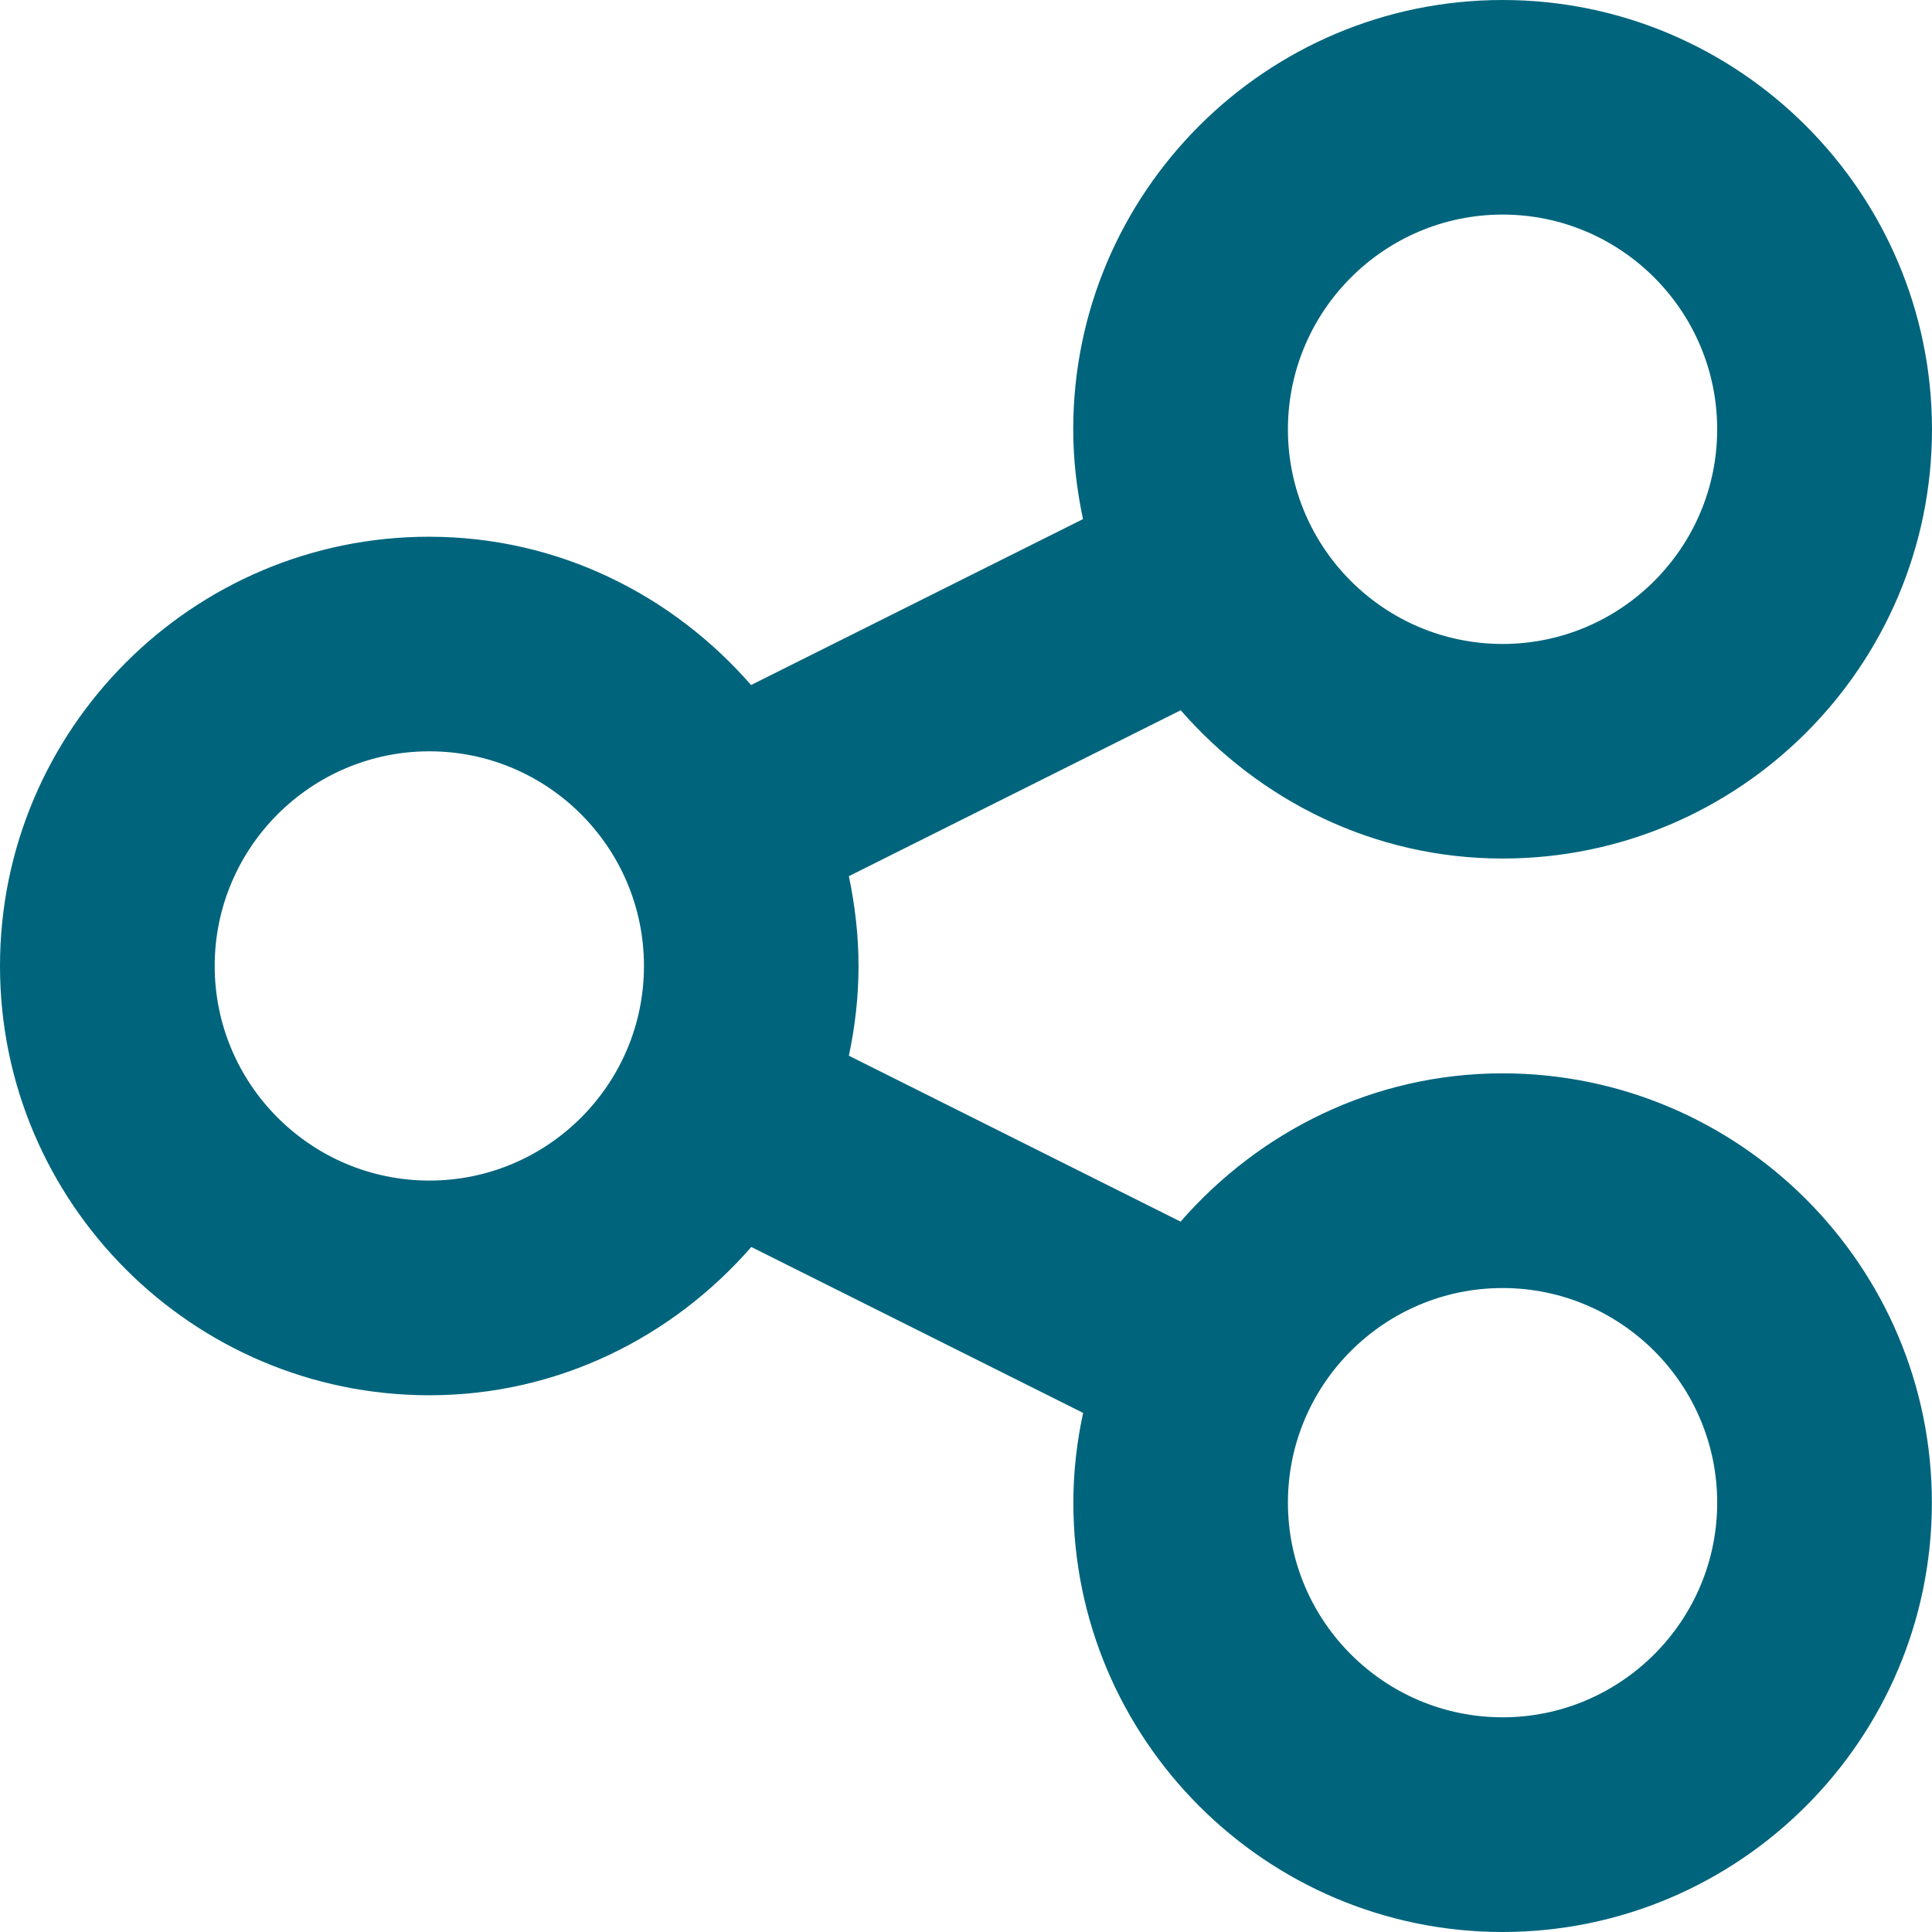
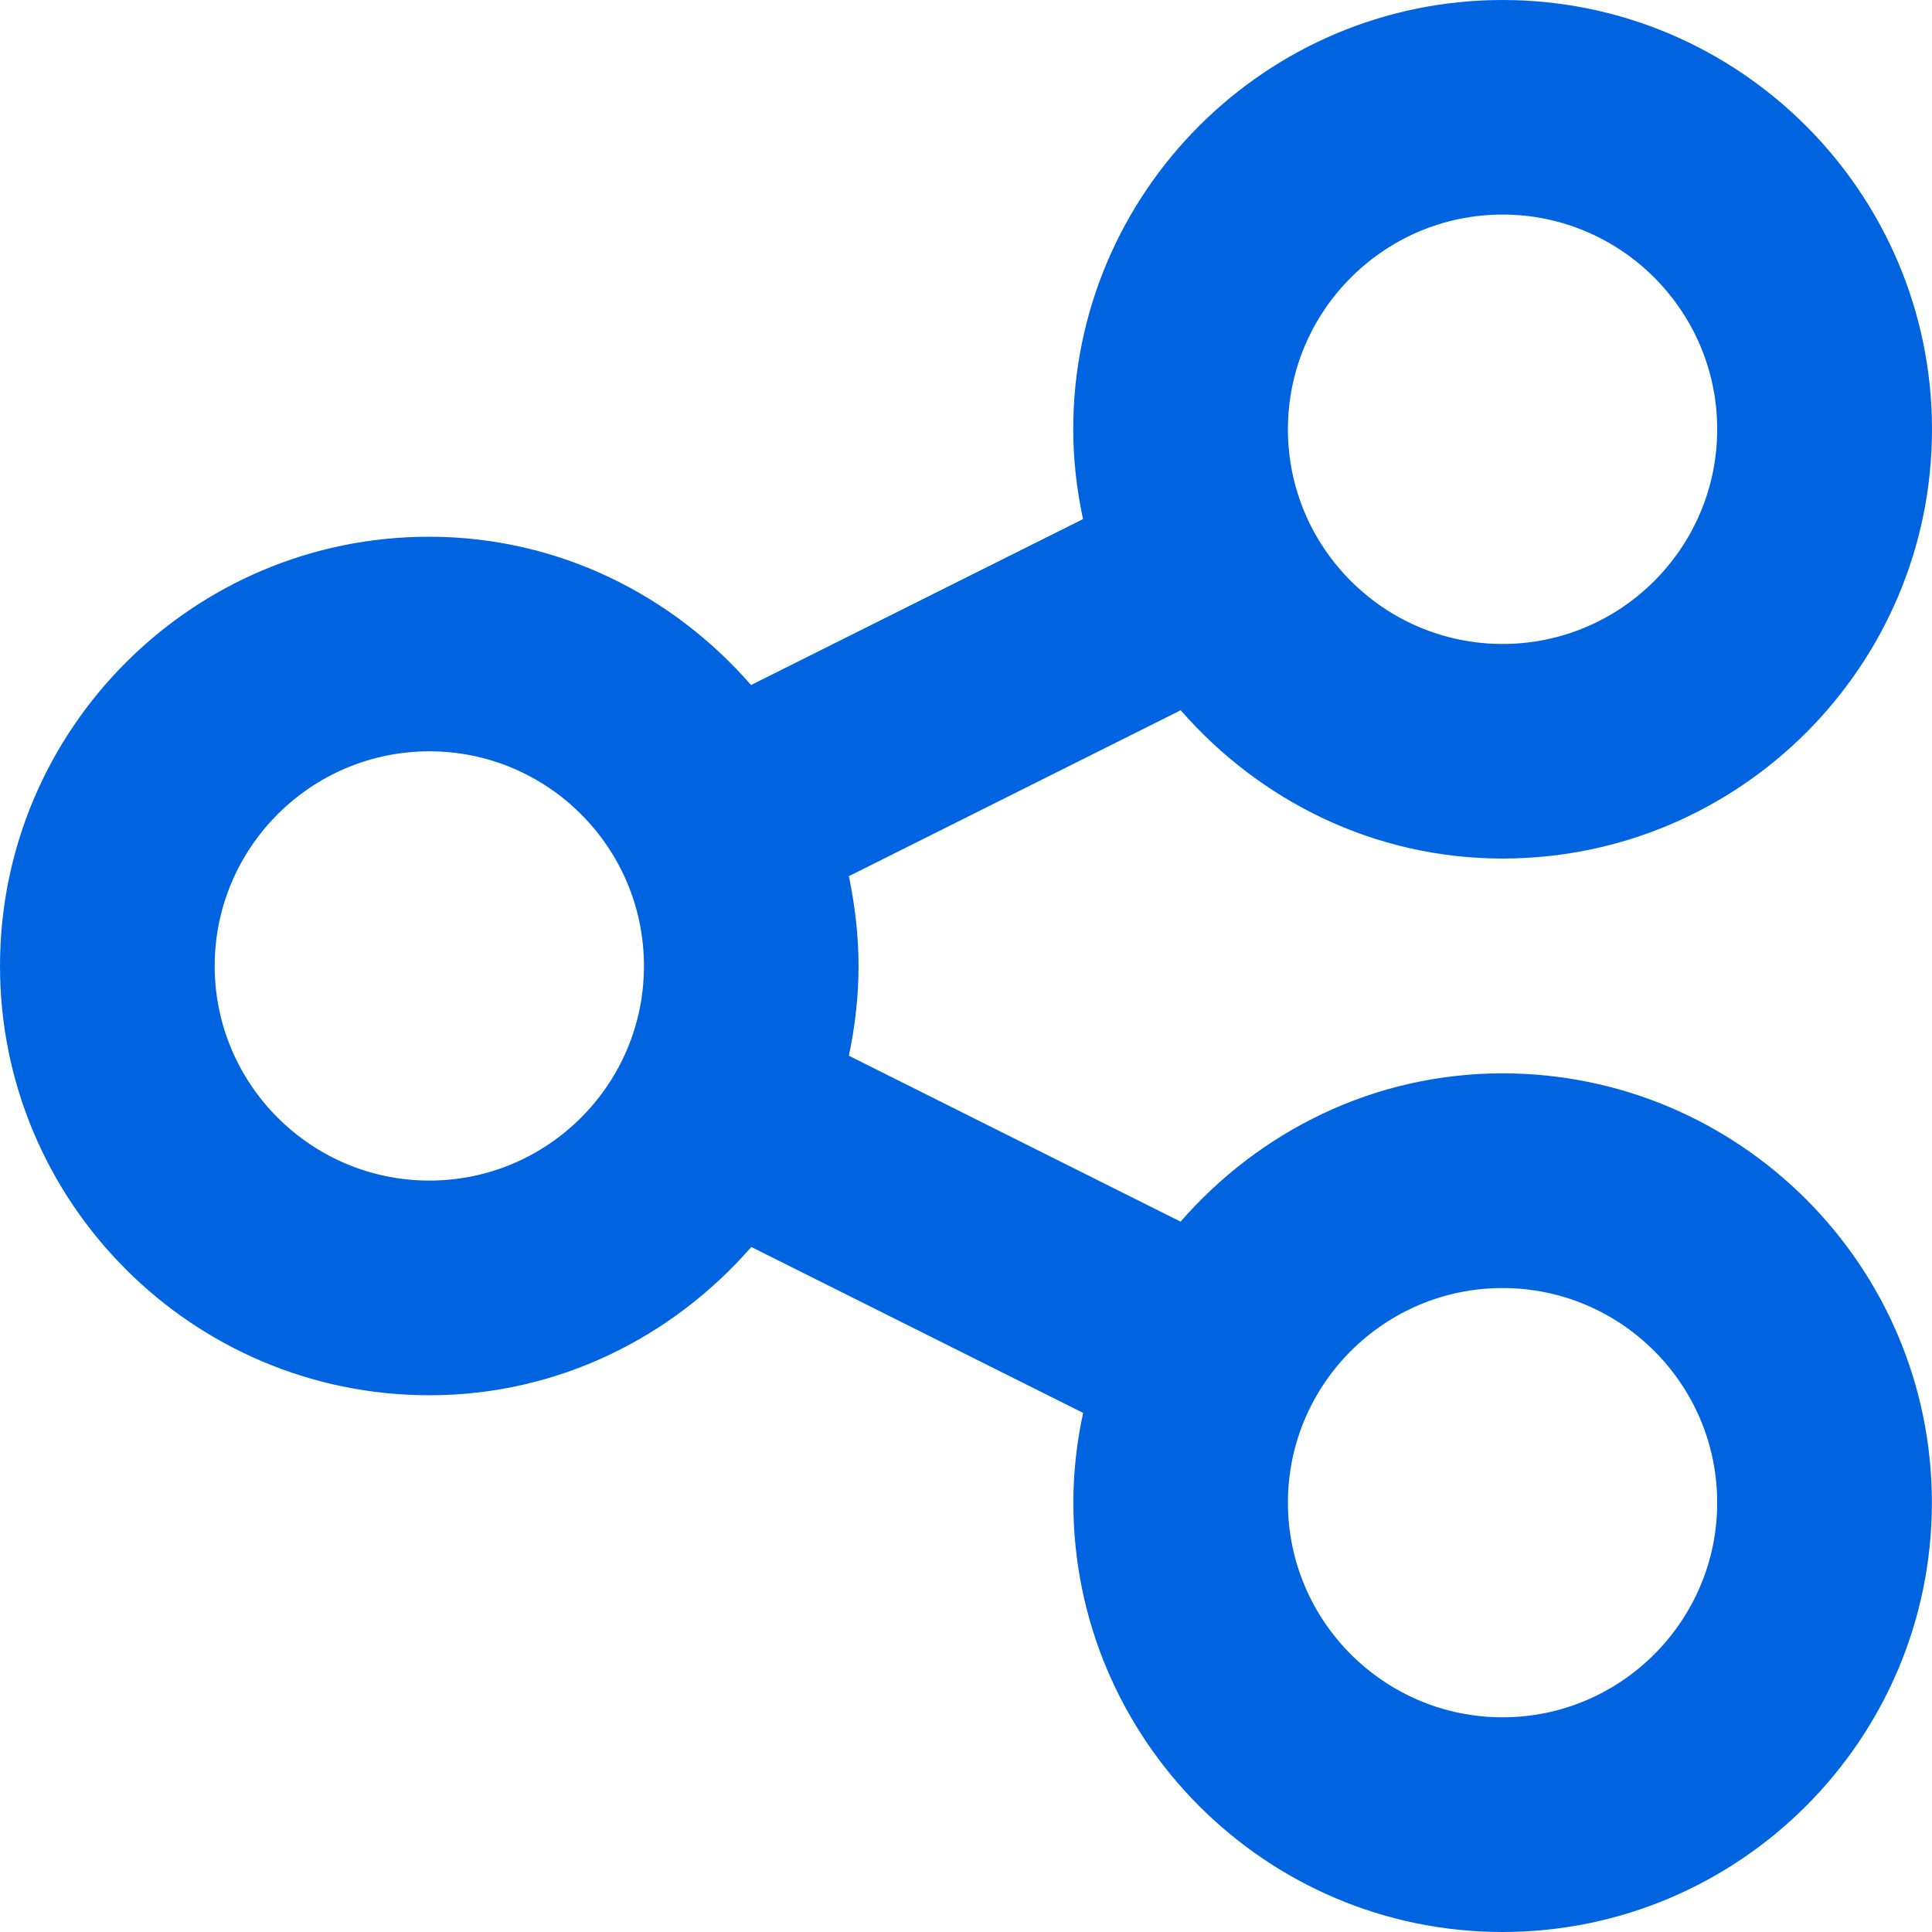
<svg xmlns="http://www.w3.org/2000/svg" width="16" height="16" viewBox="0 0 16 16" fill="none">
-   <path d="M12.444 8.889C11.376 8.889 10.429 9.37 9.777 10.117L7.03 8.743C7.081 8.503 7.11 8.255 7.11 8C7.11 7.745 7.08 7.496 7.03 7.256L9.778 5.882C10.43 6.629 11.377 7.11 12.444 7.11C14.405 7.11 16 5.516 16 3.555C15.999 1.595 14.404 0 12.444 0C10.483 0 8.888 1.595 8.888 3.556C8.888 3.811 8.918 4.059 8.969 4.299L6.22 5.673C5.568 4.926 4.621 4.445 3.554 4.445C1.595 4.444 0 6.039 0 8C0 9.96 1.595 11.555 3.556 11.555C4.622 11.555 5.57 11.074 6.222 10.327L8.97 11.701C8.918 11.941 8.889 12.189 8.889 12.444C8.889 14.405 10.484 16 12.444 16C14.405 15.999 15.999 14.404 15.999 12.444C15.999 10.483 14.404 8.889 12.444 8.889ZM12.444 1.777C13.424 1.777 14.221 2.575 14.221 3.555C14.221 4.536 13.423 5.333 12.444 5.333C11.464 5.333 10.666 4.536 10.666 3.556C10.666 2.575 11.464 1.777 12.444 1.777ZM3.556 9.777C2.575 9.777 1.778 8.979 1.778 8C1.778 7.019 2.576 6.222 3.556 6.222C4.536 6.222 5.333 7.019 5.333 8C5.333 8.98 4.536 9.777 3.556 9.777ZM12.444 14.222C11.463 14.222 10.666 13.424 10.666 12.444C10.666 11.464 11.464 10.667 12.444 10.667C13.423 10.667 14.221 11.464 14.221 12.444C14.222 13.423 13.423 14.222 12.444 14.222Z" fill="#00647D" />
+   <path d="M12.444 8.889C11.376 8.889 10.429 9.37 9.777 10.117L7.03 8.743C7.081 8.503 7.11 8.255 7.11 8C7.11 7.745 7.08 7.496 7.03 7.256L9.778 5.882C10.43 6.629 11.377 7.11 12.444 7.11C14.405 7.11 16 5.516 16 3.555C15.999 1.595 14.404 0 12.444 0C10.483 0 8.888 1.595 8.888 3.556C8.888 3.811 8.918 4.059 8.969 4.299L6.22 5.673C5.568 4.926 4.621 4.445 3.554 4.445C1.595 4.444 0 6.039 0 8C0 9.96 1.595 11.555 3.556 11.555C4.622 11.555 5.57 11.074 6.222 10.327L8.97 11.701C8.918 11.941 8.889 12.189 8.889 12.444C8.889 14.405 10.484 16 12.444 16C14.405 15.999 15.999 14.404 15.999 12.444C15.999 10.483 14.404 8.889 12.444 8.889ZM12.444 1.777C13.424 1.777 14.221 2.575 14.221 3.555C14.221 4.536 13.423 5.333 12.444 5.333C11.464 5.333 10.666 4.536 10.666 3.556C10.666 2.575 11.464 1.777 12.444 1.777ZM3.556 9.777C2.575 9.777 1.778 8.979 1.778 8C1.778 7.019 2.576 6.222 3.556 6.222C4.536 6.222 5.333 7.019 5.333 8C5.333 8.98 4.536 9.777 3.556 9.777ZM12.444 14.222C11.463 14.222 10.666 13.424 10.666 12.444C10.666 11.464 11.464 10.667 12.444 10.667C13.423 10.667 14.221 11.464 14.221 12.444C14.222 13.423 13.423 14.222 12.444 14.222Z" fill="#0064E0" />
</svg>
